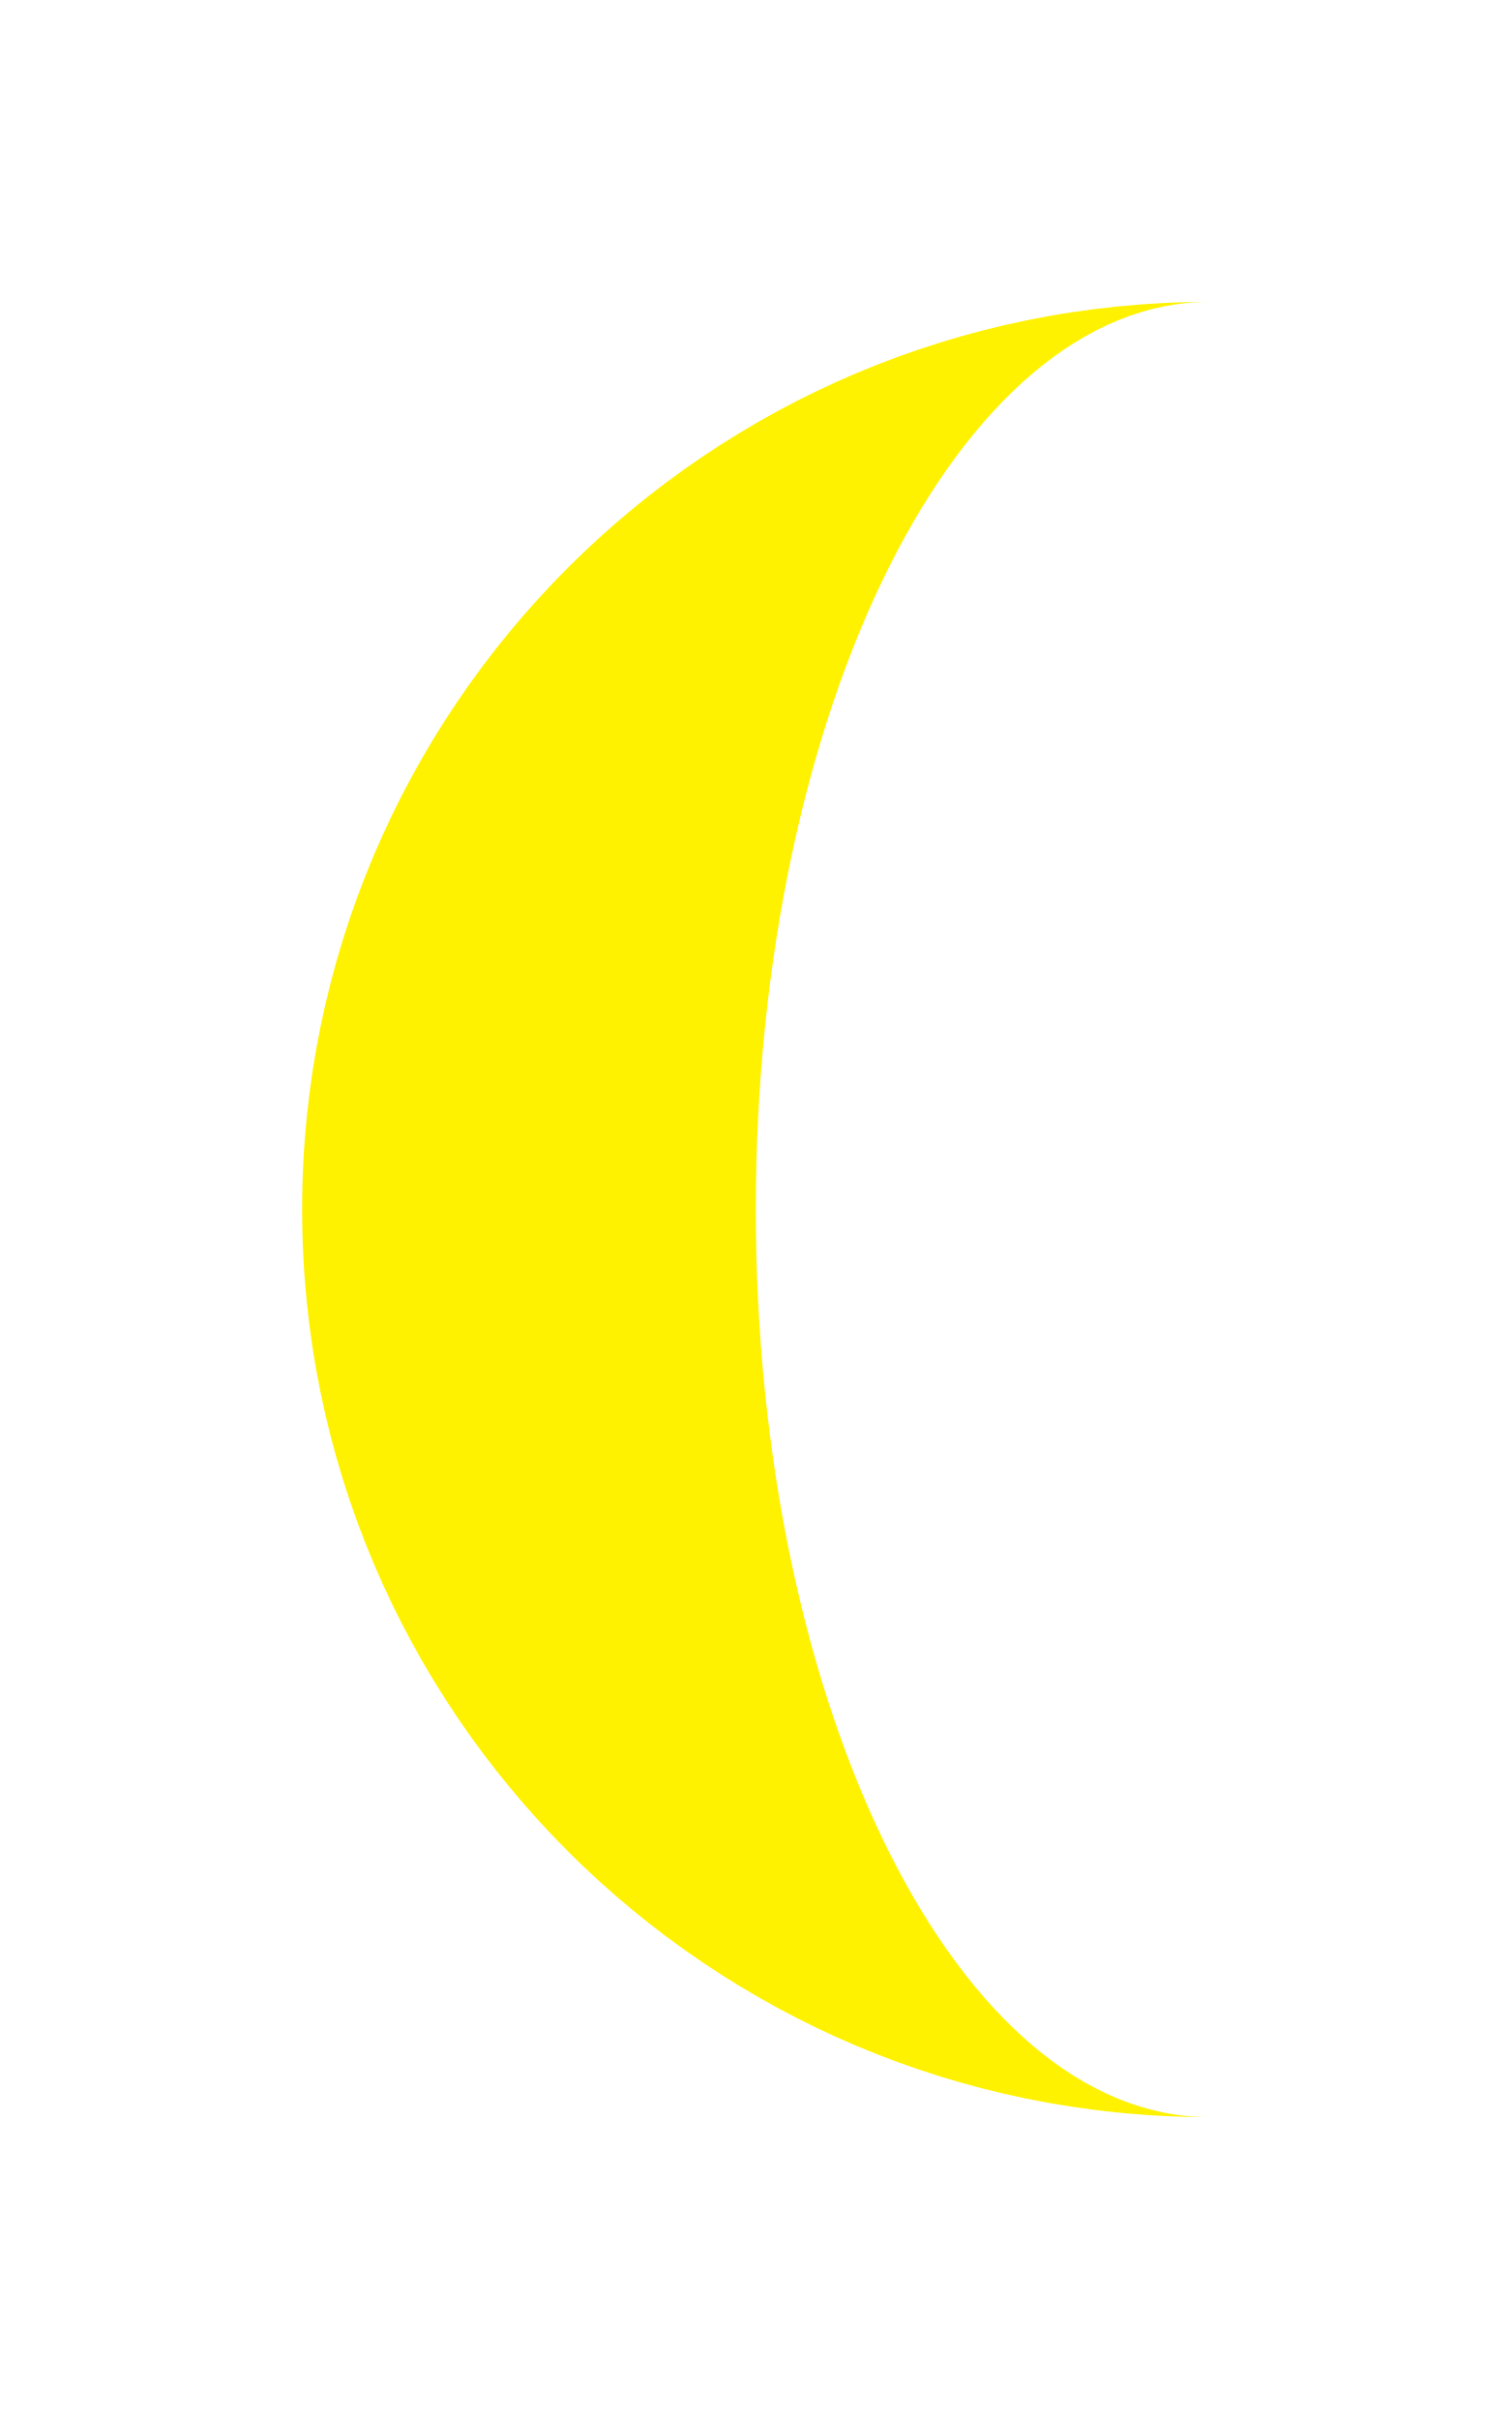
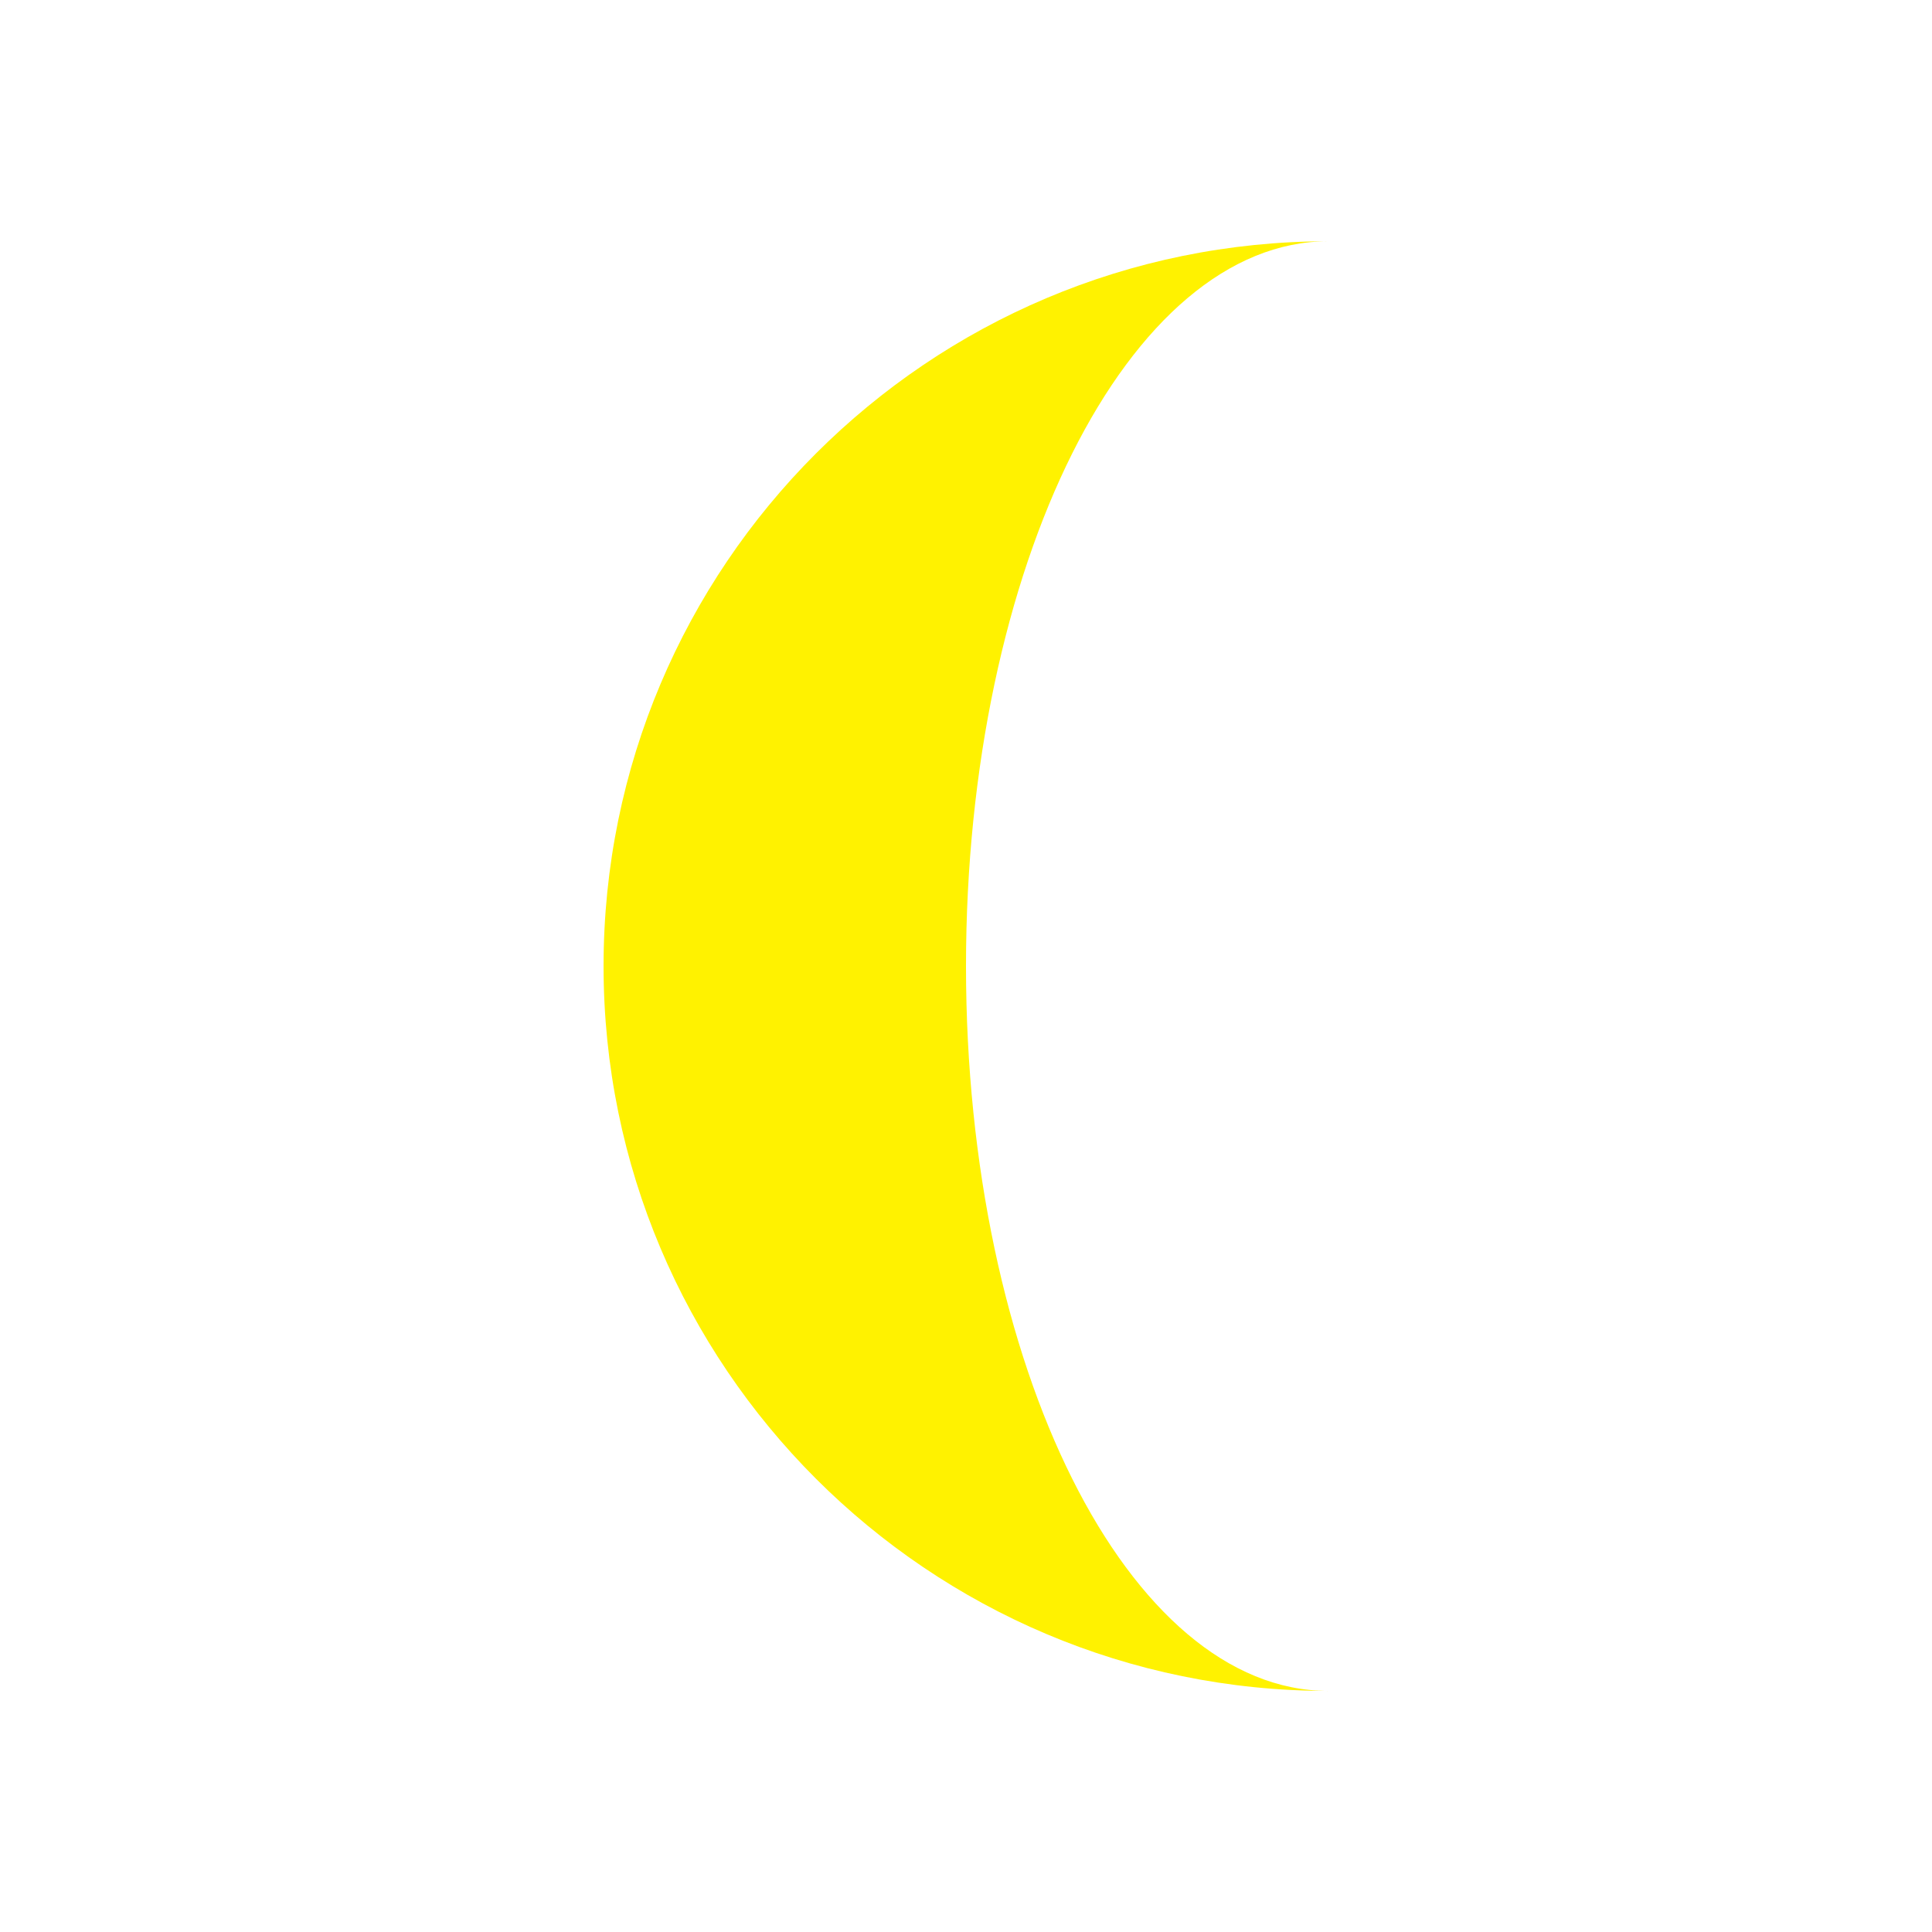
- <svg xmlns="http://www.w3.org/2000/svg" version="1.1" viewBox="0 0 25.038 40.066" id="svg3109" width="100%" height="100%">
+ <svg xmlns="http://www.w3.org/2000/svg" version="1.1" viewBox="0 0 40.07 40.07" id="svg3109" width="100%" height="100%">
  <defs id="defs3115" />
-   <path d="M 20.038,20.033 V 5 a 15.033,15.033 0 1 0 0,30.066 7.516,15.033 0 1 1 0,-30.066" id="path3111" style="fill:#fff200" />
+   <path d="M 27.551,20.037 V 5.004 a 15.033,15.033 0 1 0 0,30.066 7.516,15.033 0 1 1 0,-30.066" id="path3111" style="fill:#fff200" />
</svg>
